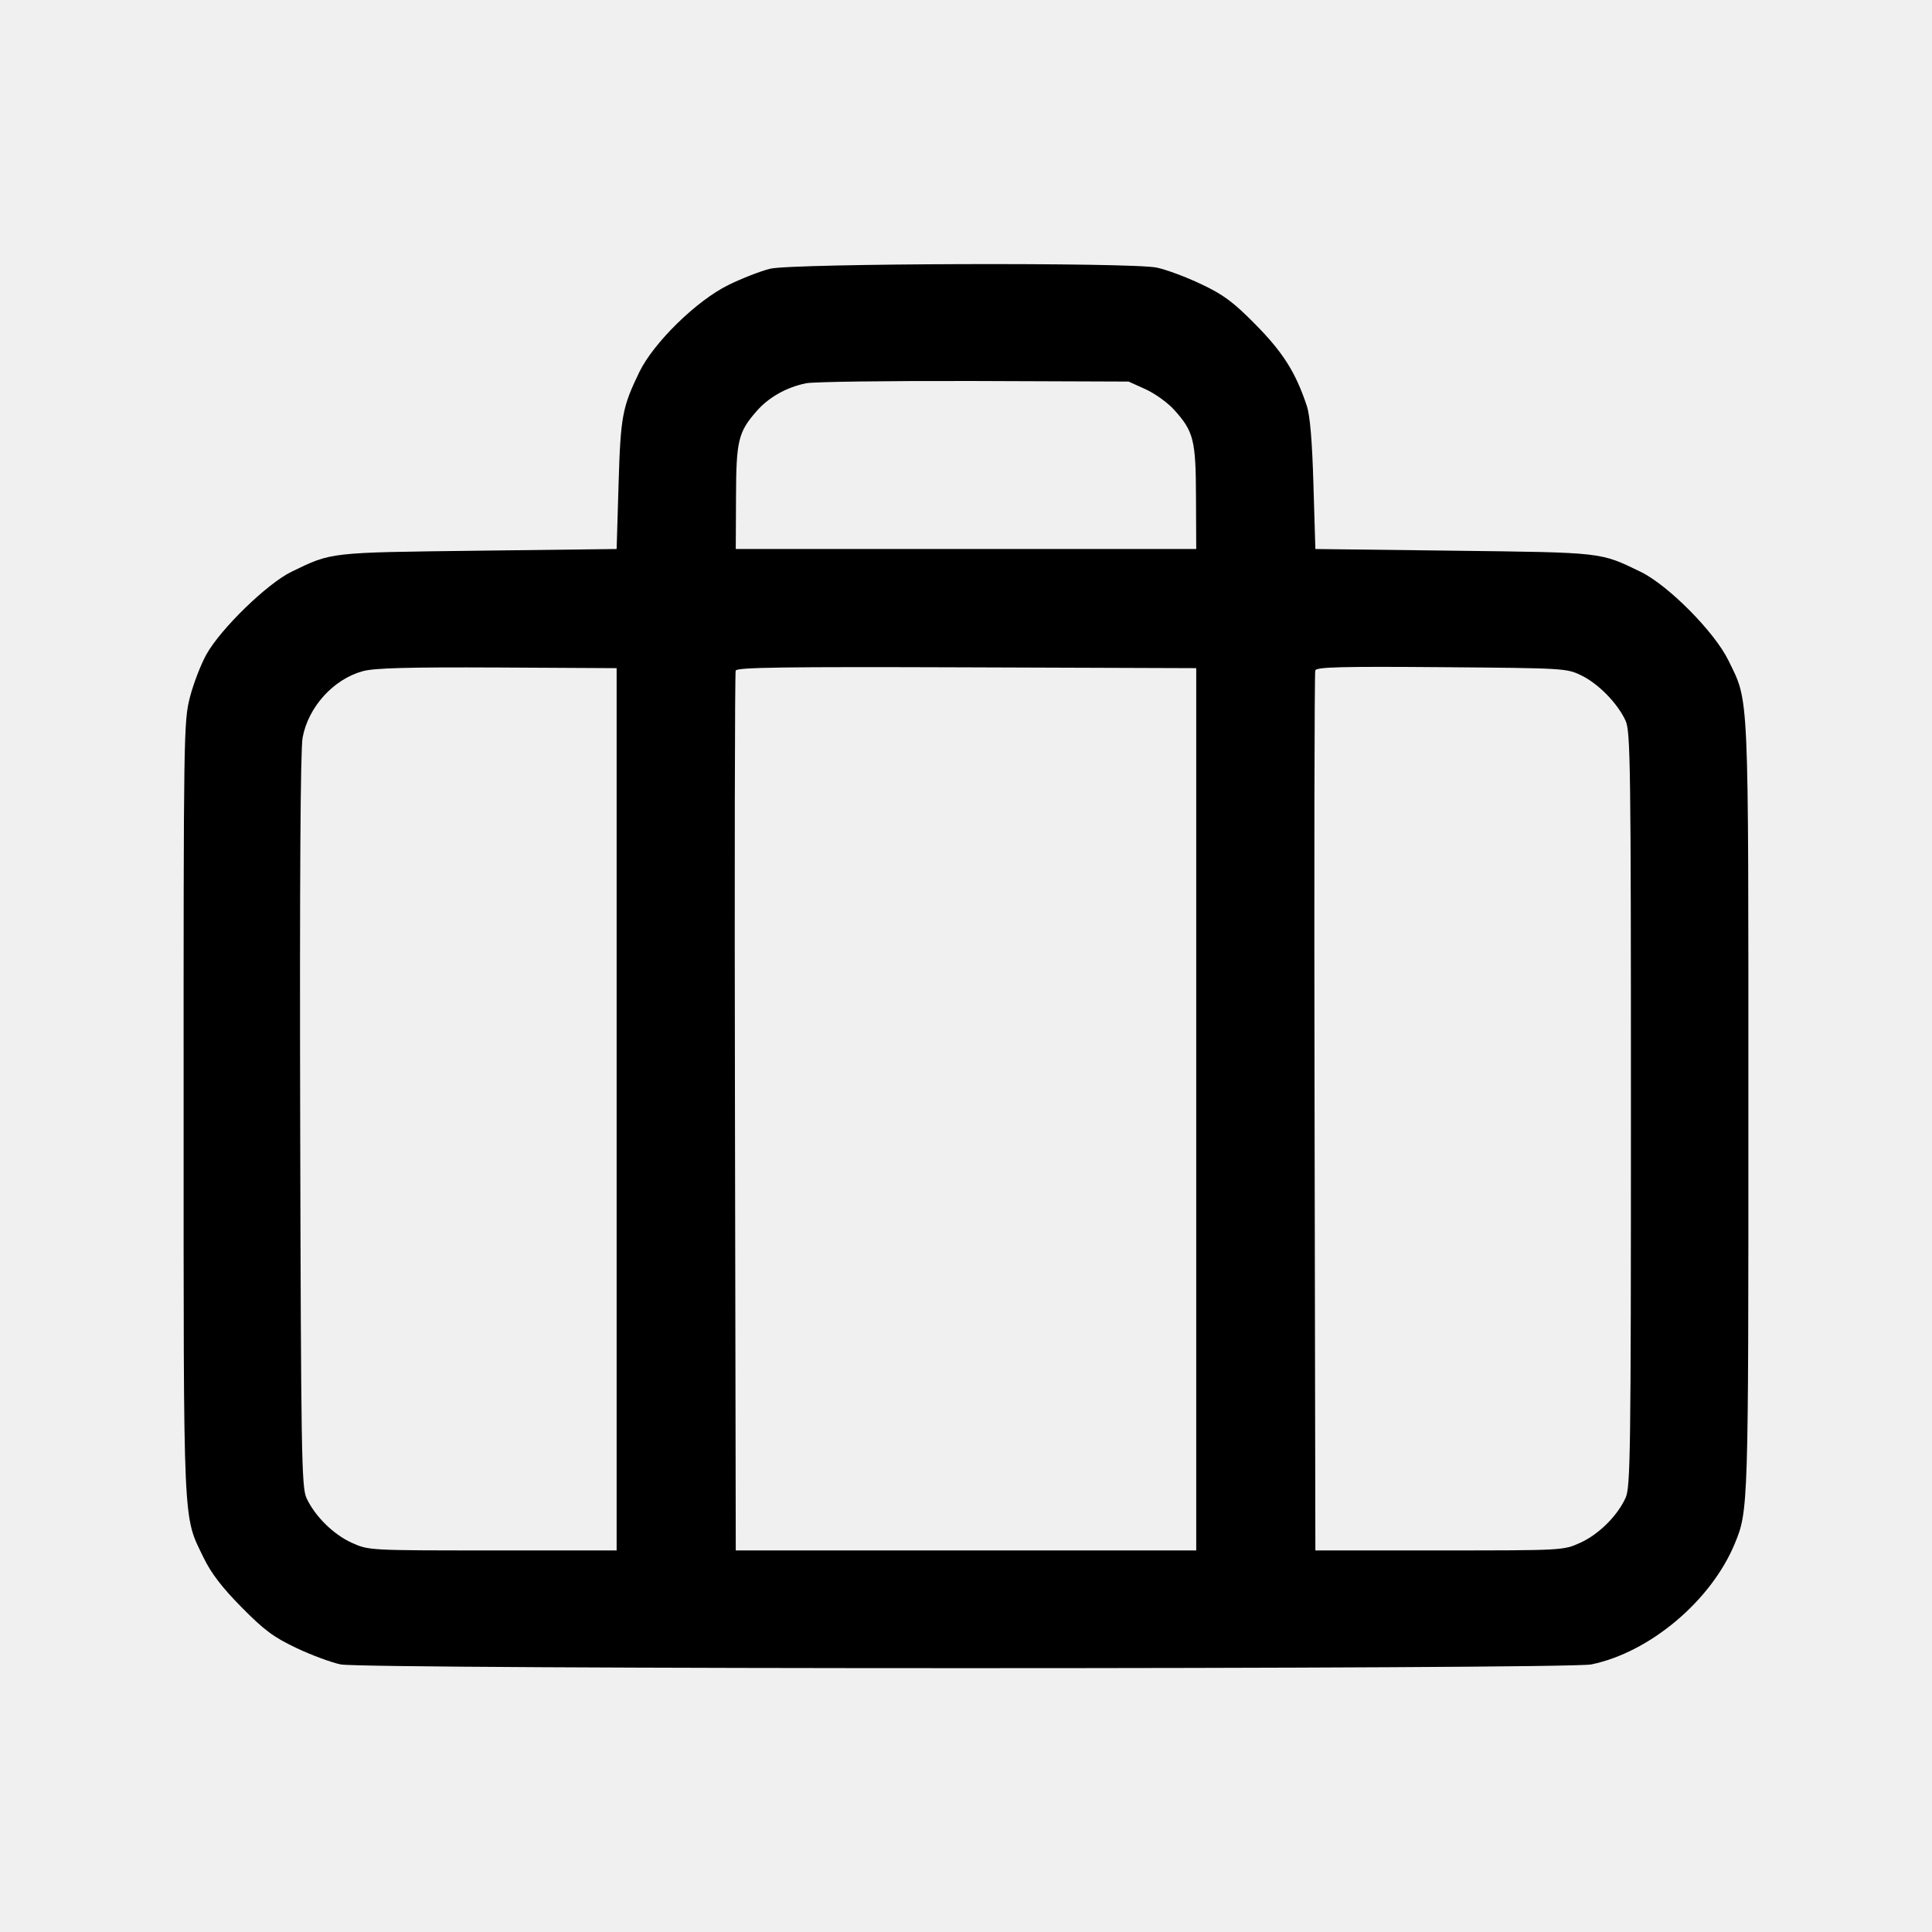
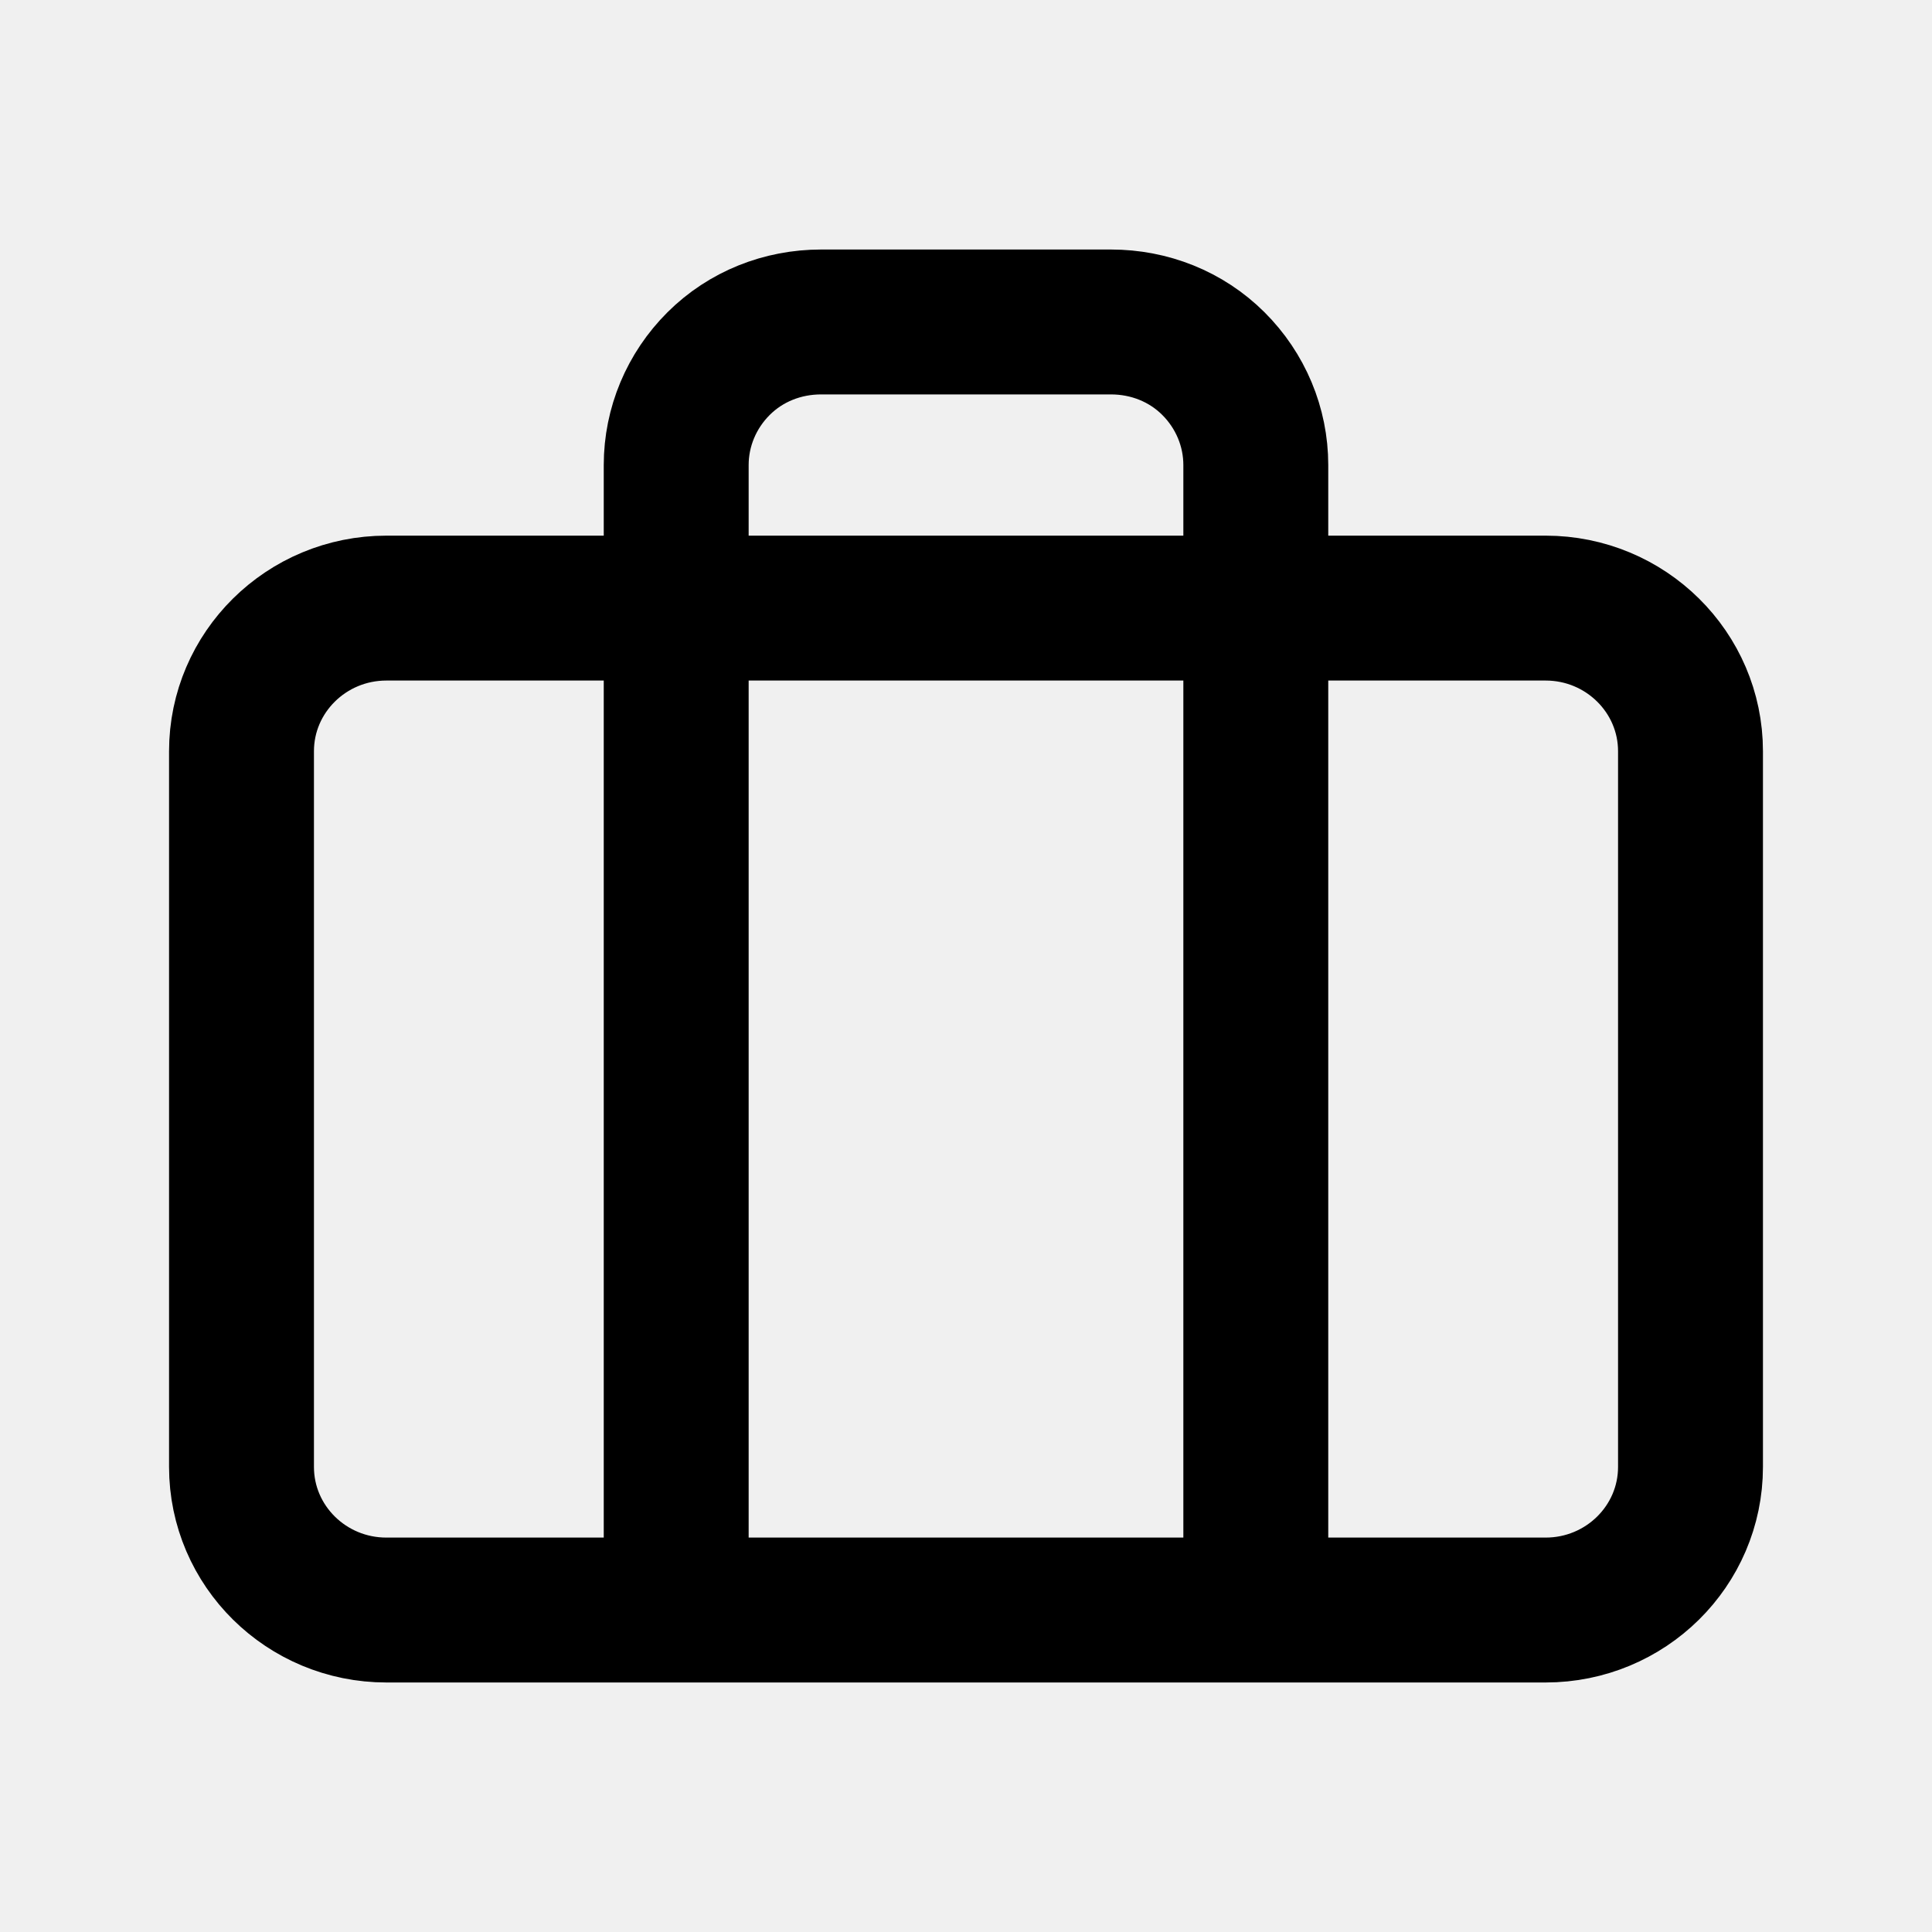
- <svg xmlns="http://www.w3.org/2000/svg" width="24" height="24" viewBox="0 0 24 24" fill="none">
-   <path d="M9.569 3.338 C 9.452 3.366,9.218 3.457,9.049 3.540 C 8.655 3.733,8.121 4.255,7.943 4.620 C 7.729 5.062,7.709 5.172,7.684 6.020 L 7.660 6.820 5.940 6.841 C 4.078 6.864,4.125 6.858,3.620 7.103 C 3.321 7.249,2.746 7.806,2.566 8.126 C 2.496 8.250,2.403 8.492,2.359 8.662 C 2.282 8.964,2.280 9.115,2.281 13.776 C 2.281 19.061,2.270 18.813,2.529 19.350 C 2.623 19.543,2.756 19.718,3.000 19.965 C 3.281 20.250,3.399 20.338,3.680 20.471 C 3.867 20.560,4.115 20.652,4.232 20.676 C 4.531 20.738,19.469 20.738,19.768 20.676 C 20.493 20.527,21.254 19.887,21.548 19.180 C 21.719 18.767,21.720 18.750,21.719 13.768 C 21.719 8.495,21.730 8.736,21.470 8.202 C 21.299 7.851,20.721 7.268,20.380 7.103 C 19.874 6.858,19.922 6.864,18.060 6.841 L 16.340 6.820 16.316 6.020 C 16.300 5.473,16.274 5.163,16.233 5.040 C 16.096 4.628,15.939 4.379,15.600 4.035 C 15.319 3.750,15.201 3.662,14.920 3.529 C 14.733 3.440,14.485 3.348,14.368 3.324 C 14.049 3.258,9.847 3.271,9.569 3.338 M14.230 4.835 C 14.345 4.887,14.504 5.001,14.584 5.089 C 14.829 5.361,14.855 5.463,14.857 6.180 L 14.860 6.820 12.000 6.820 L 9.140 6.820 9.143 6.180 C 9.145 5.472,9.170 5.368,9.401 5.105 C 9.551 4.934,9.772 4.810,10.014 4.761 C 10.105 4.742,11.044 4.730,12.100 4.733 L 14.020 4.740 14.230 4.835 M7.660 13.780 L 7.660 19.260 6.120 19.260 C 4.586 19.260,4.579 19.260,4.370 19.165 C 4.140 19.061,3.909 18.832,3.806 18.606 C 3.746 18.473,3.739 18.042,3.729 13.924 C 3.722 10.947,3.732 9.312,3.759 9.164 C 3.829 8.782,4.143 8.436,4.509 8.337 C 4.652 8.298,5.075 8.287,6.180 8.292 L 7.660 8.300 7.660 13.780 M14.860 13.780 L 14.860 19.260 12.000 19.260 L 9.140 19.260 9.130 13.820 C 9.124 10.828,9.128 8.357,9.139 8.330 C 9.154 8.290,9.749 8.282,12.009 8.290 L 14.860 8.300 14.860 13.780 M19.647 8.392 C 19.861 8.497,20.096 8.740,20.194 8.954 C 20.254 9.087,20.260 9.513,20.260 13.780 C 20.260 18.047,20.254 18.473,20.194 18.606 C 20.091 18.832,19.860 19.061,19.630 19.165 C 19.421 19.260,19.414 19.260,17.880 19.260 L 16.340 19.260 16.330 13.820 C 16.324 10.828,16.328 8.357,16.339 8.328 C 16.355 8.286,16.663 8.278,17.910 8.288 C 19.436 8.300,19.463 8.301,19.647 8.392 " stroke="none" fill-rule="evenodd" fill="black" />
+ <svg xmlns="http://www.w3.org/2000/svg" width="20" height="20" viewBox="0 0 20 20" fill="none">
+   <g clip-path="url(#clip0_bag_1)">
+     <path d="M13 16.667V4.814C13 4.421 12.842 4.044 12.561 3.764C12.279 3.483 11.899 3.333 11.5 3.333H8.5C8.101 3.333 7.721 3.483 7.439 3.764C7.158 4.044 7 4.421 7 4.814V16.667M4 6.295H16C16.828 6.295 17.5 6.959 17.5 7.777V15.185C17.5 16.004 16.828 16.667 16 16.667H4C3.172 16.667 2.5 16.004 2.5 15.185V7.777C2.5 6.959 3.172 6.295 4 6.295Z" stroke="currentColor" stroke-width="1.5" stroke-linecap="round" stroke-linejoin="round" />
+   </g>
+   <defs>
+     <clipPath id="clip0_bag_1">
+       <rect width="20" height="20" fill="white" />
+     </clipPath>
+   </defs>
</svg>
